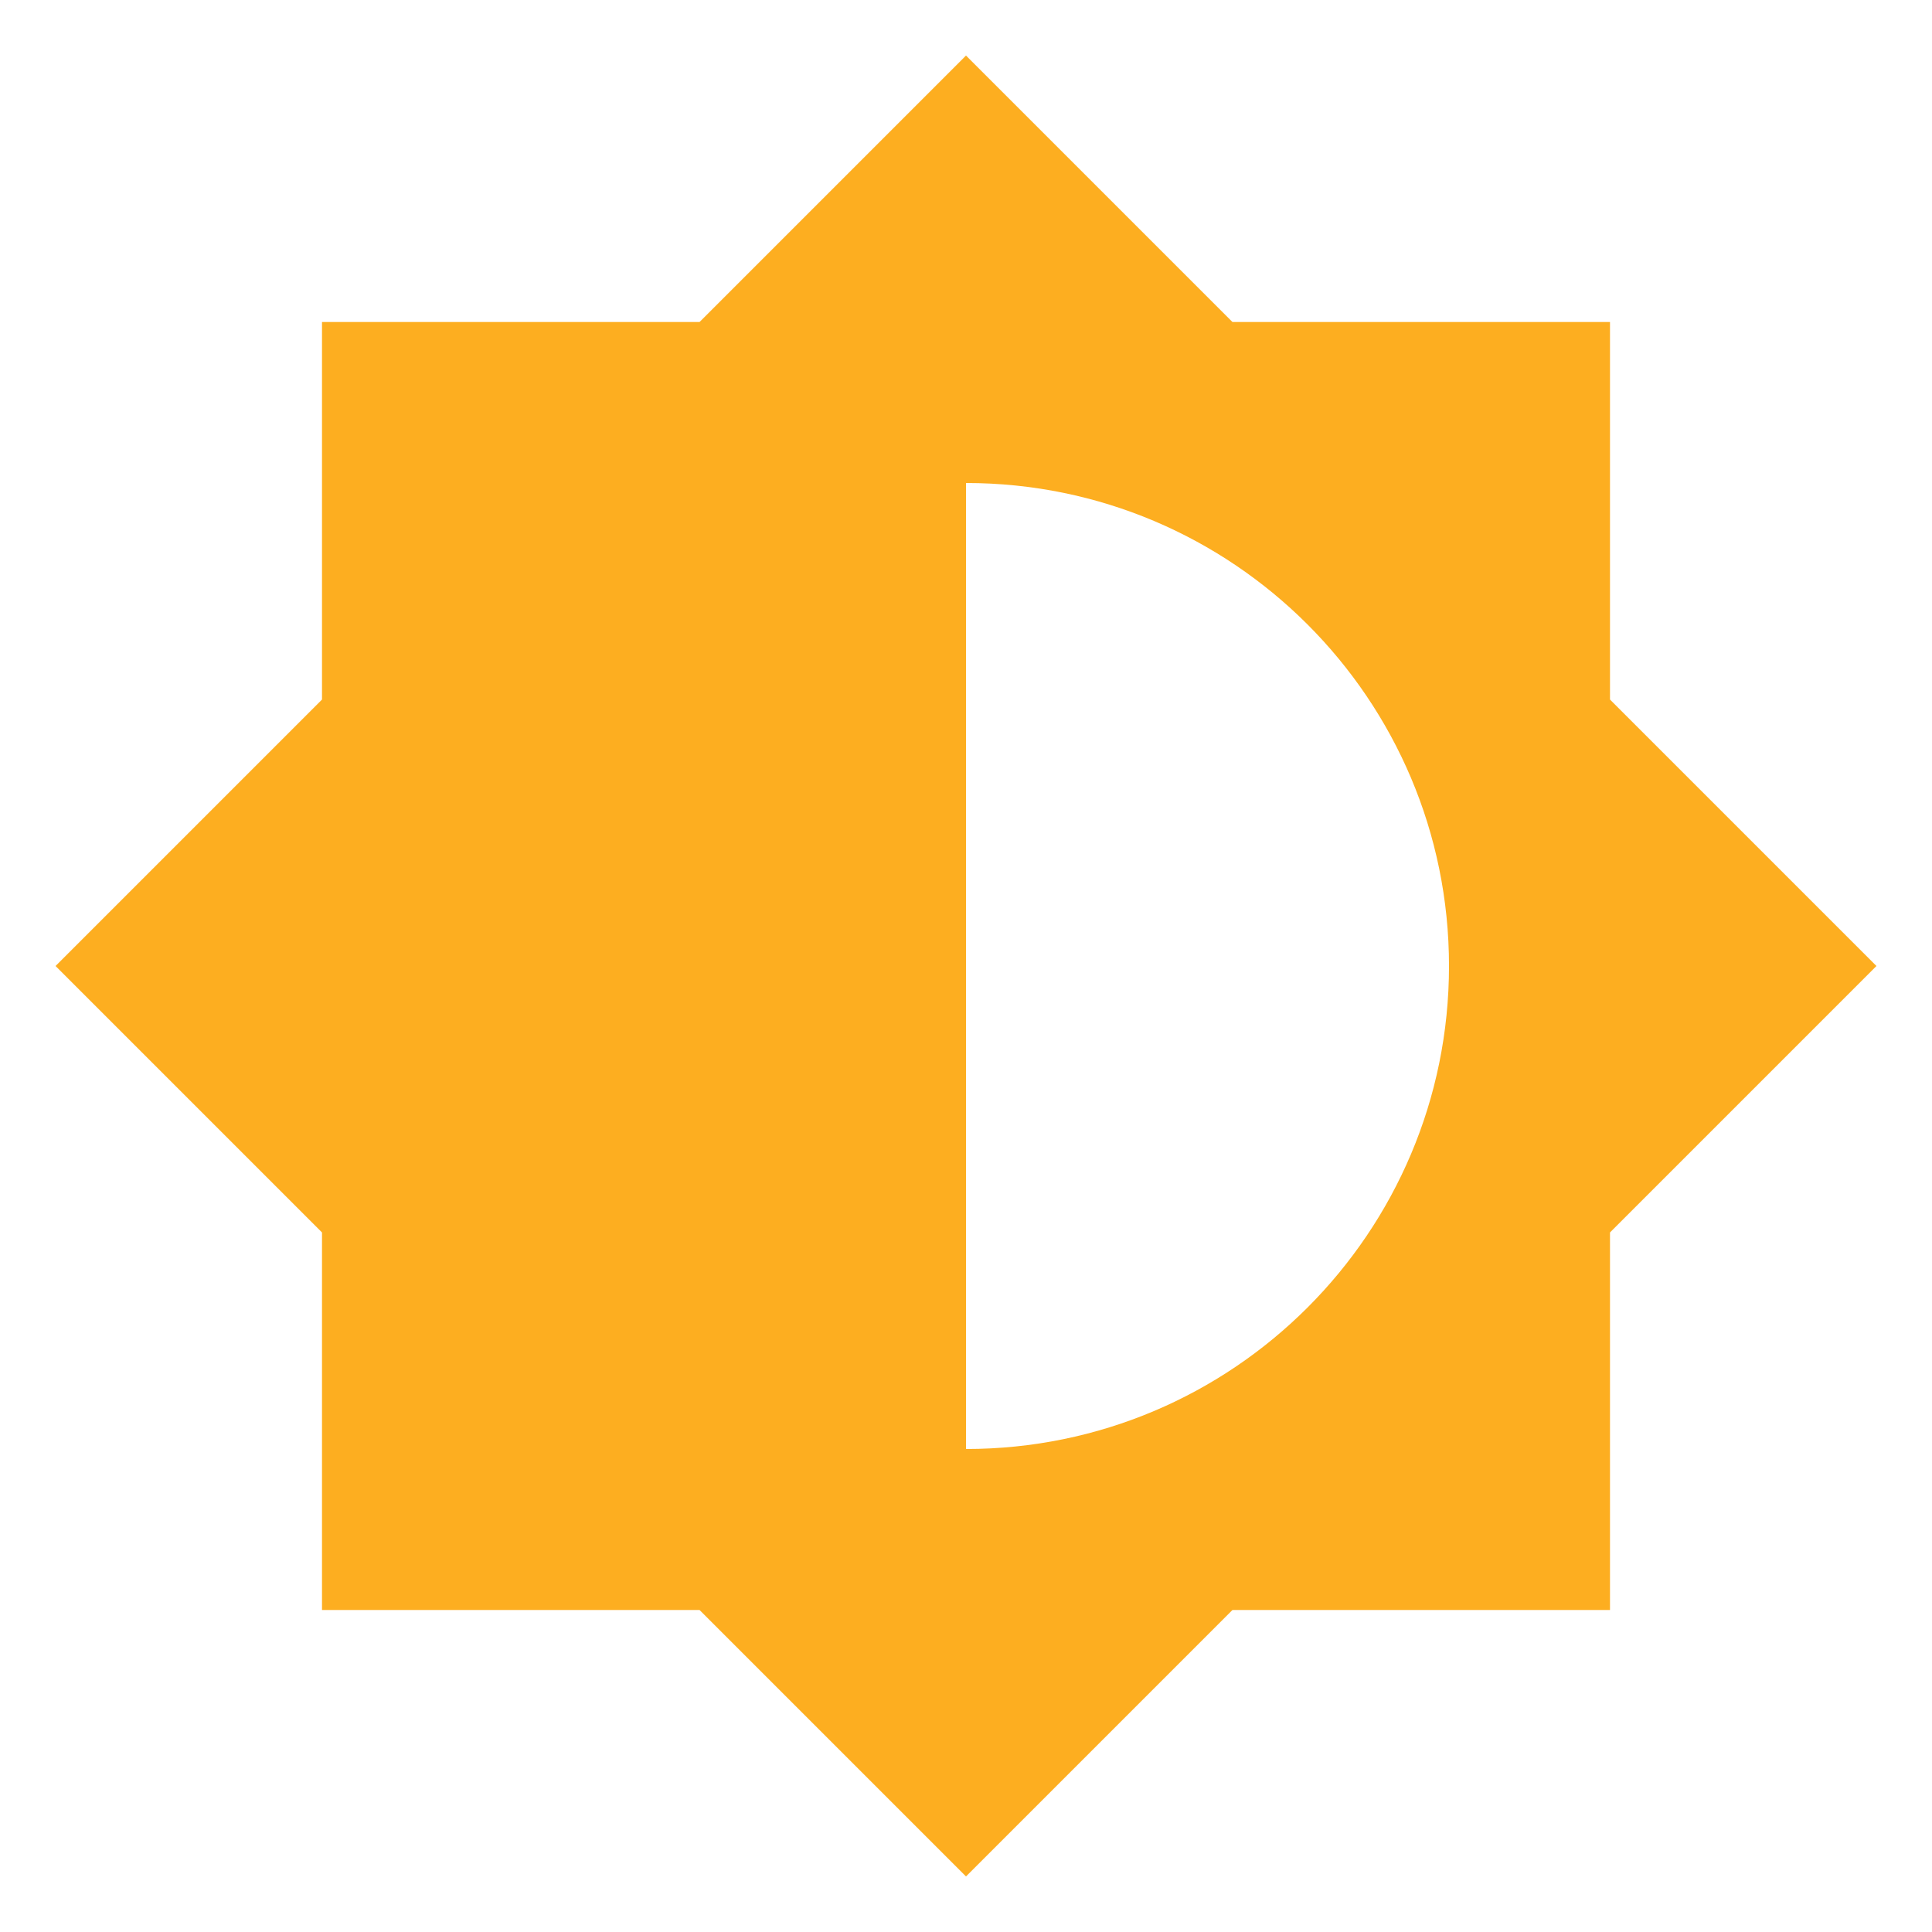
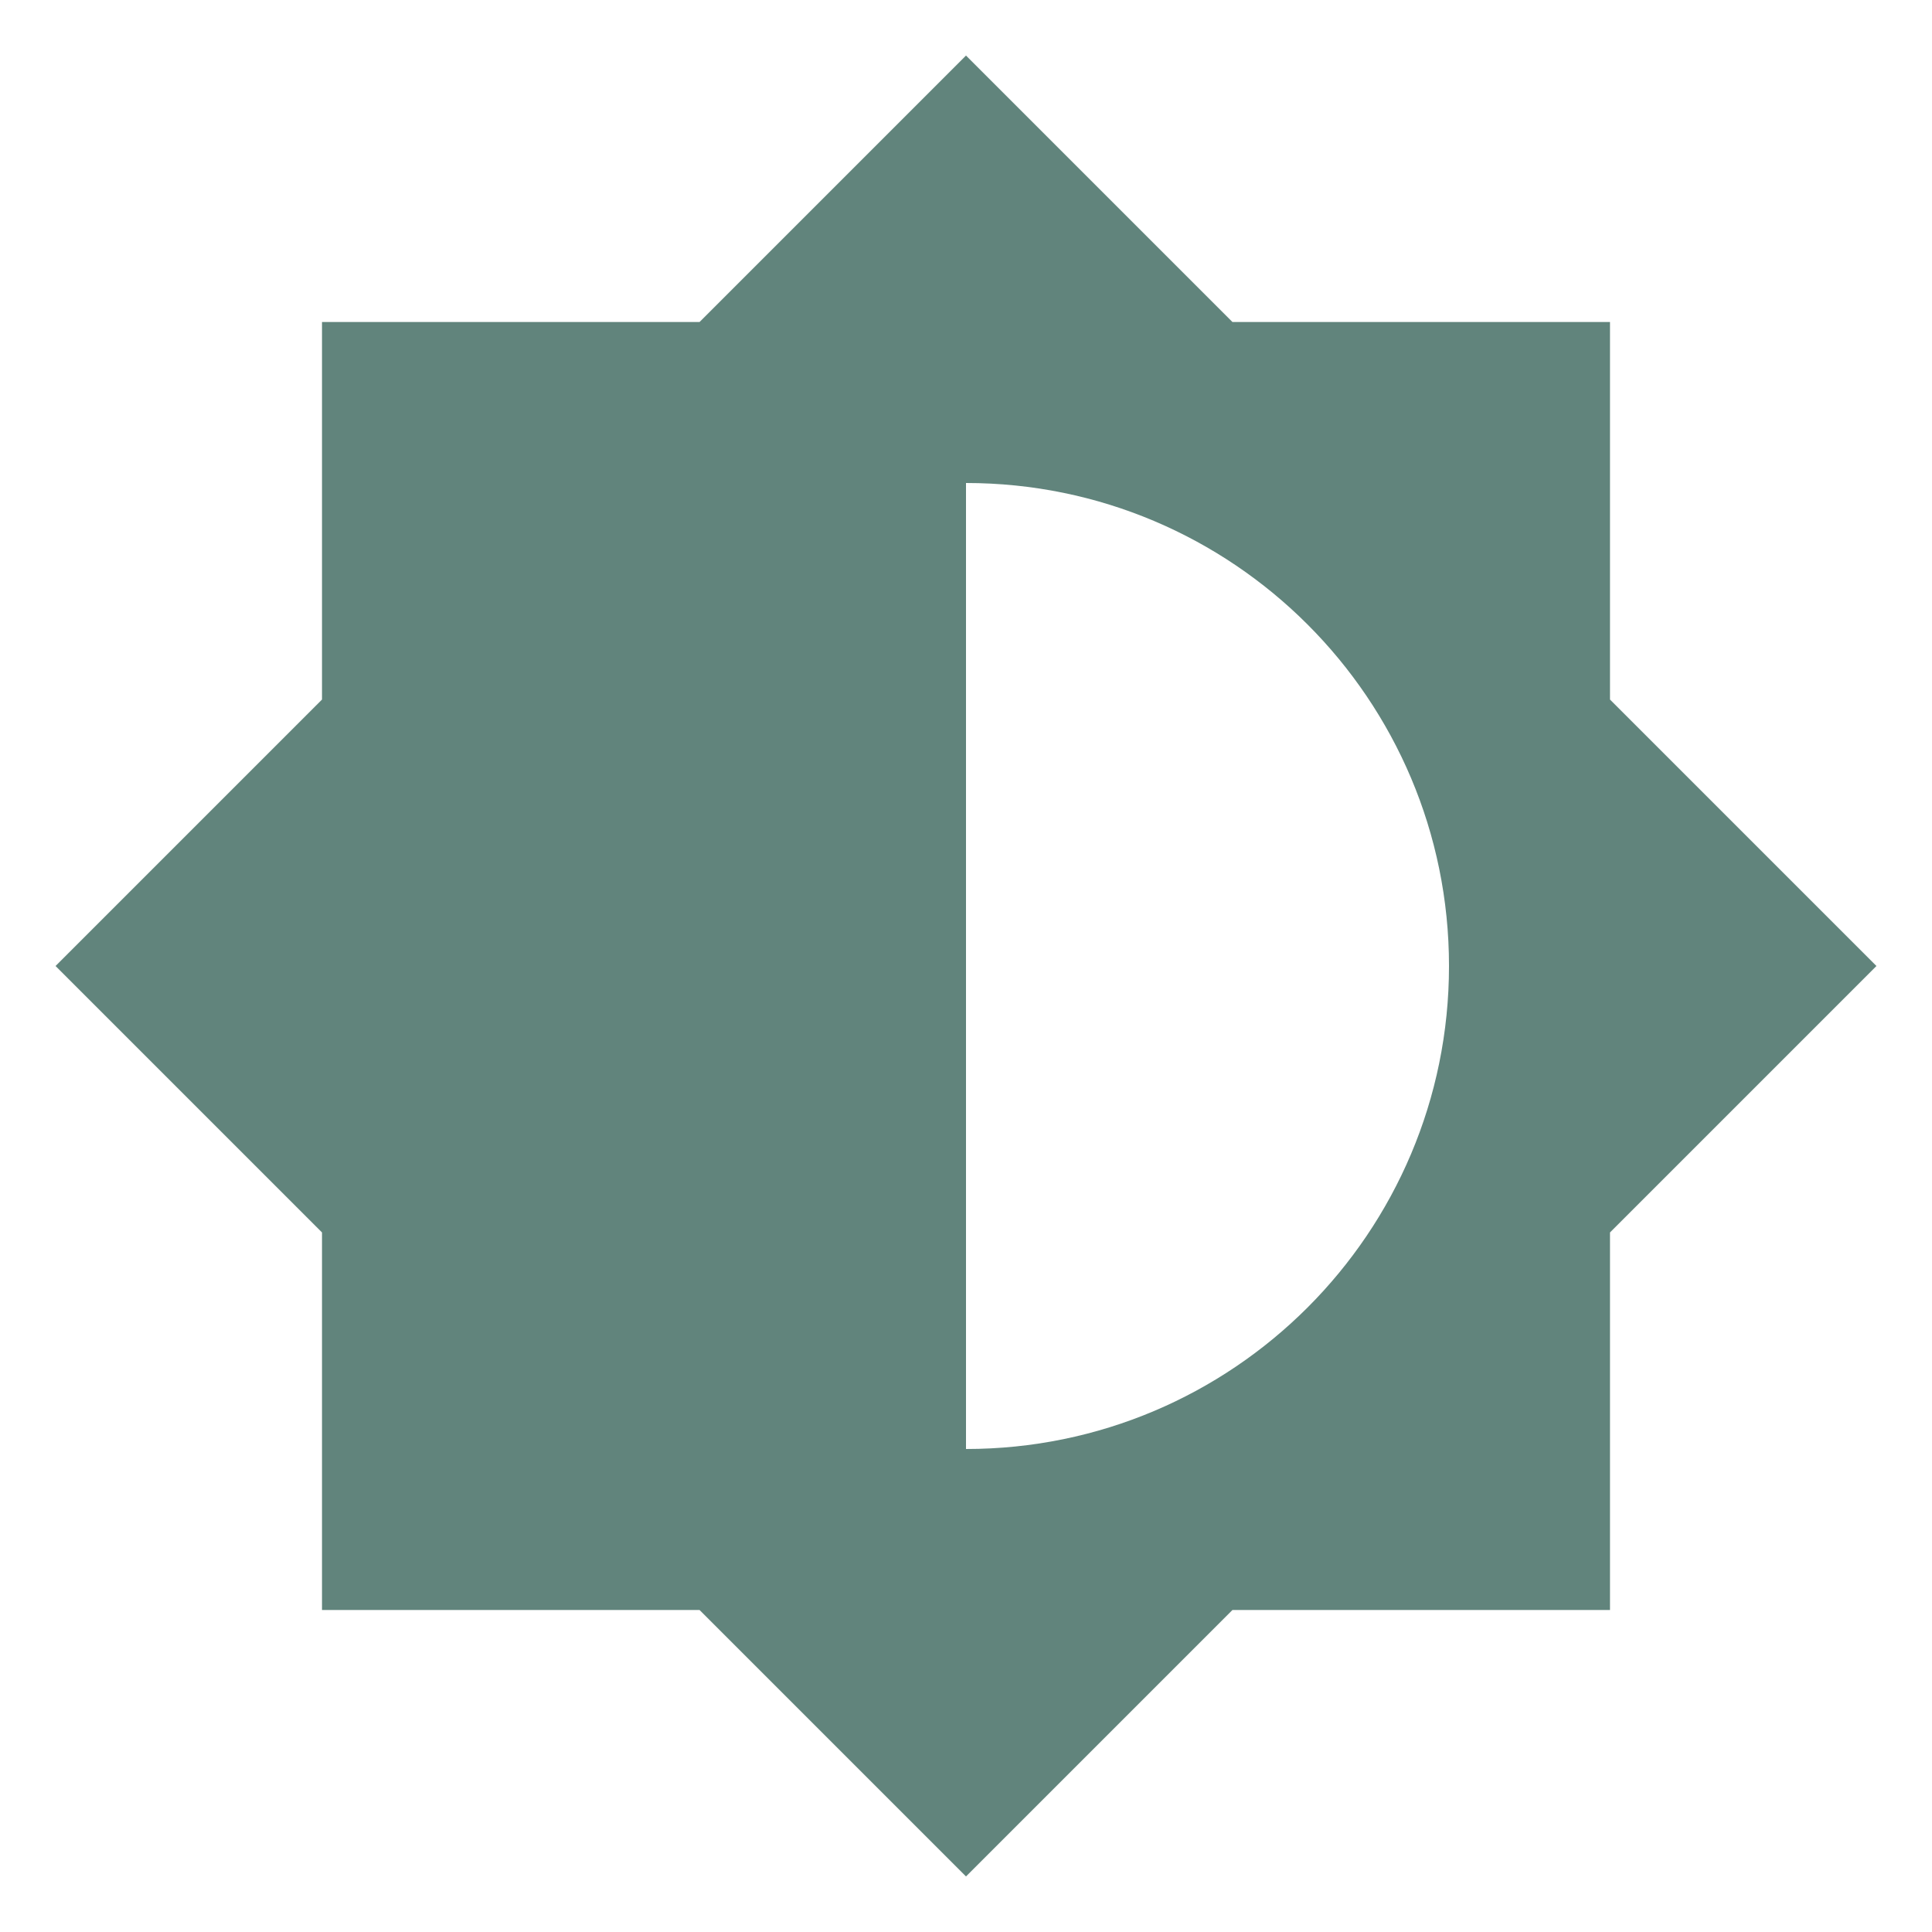
<svg xmlns="http://www.w3.org/2000/svg" viewBox="0 0 24 24">
-   <path d="M12,18V6A6,6 0 0,1 18,12A6,6 0 0,1 12,18M20,15.31L23.31,12L20,8.69V4H15.31L12,0.69L8.69,4H4V8.69L0.69,12L4,15.31V20H8.69L12,23.31L15.31,20H20V15.31Z" fill="#FDAE20" />
+   <path d="M12,18V6A6,6 0 0,1 18,12A6,6 0 0,1 12,18M20,15.31L23.31,12L20,8.69V4H15.31L12,0.69L8.69,4H4V8.69L0.69,12L4,15.31V20H8.69L12,23.31L15.31,20H20V15.31Z" fill="#61847C" />
</svg>
